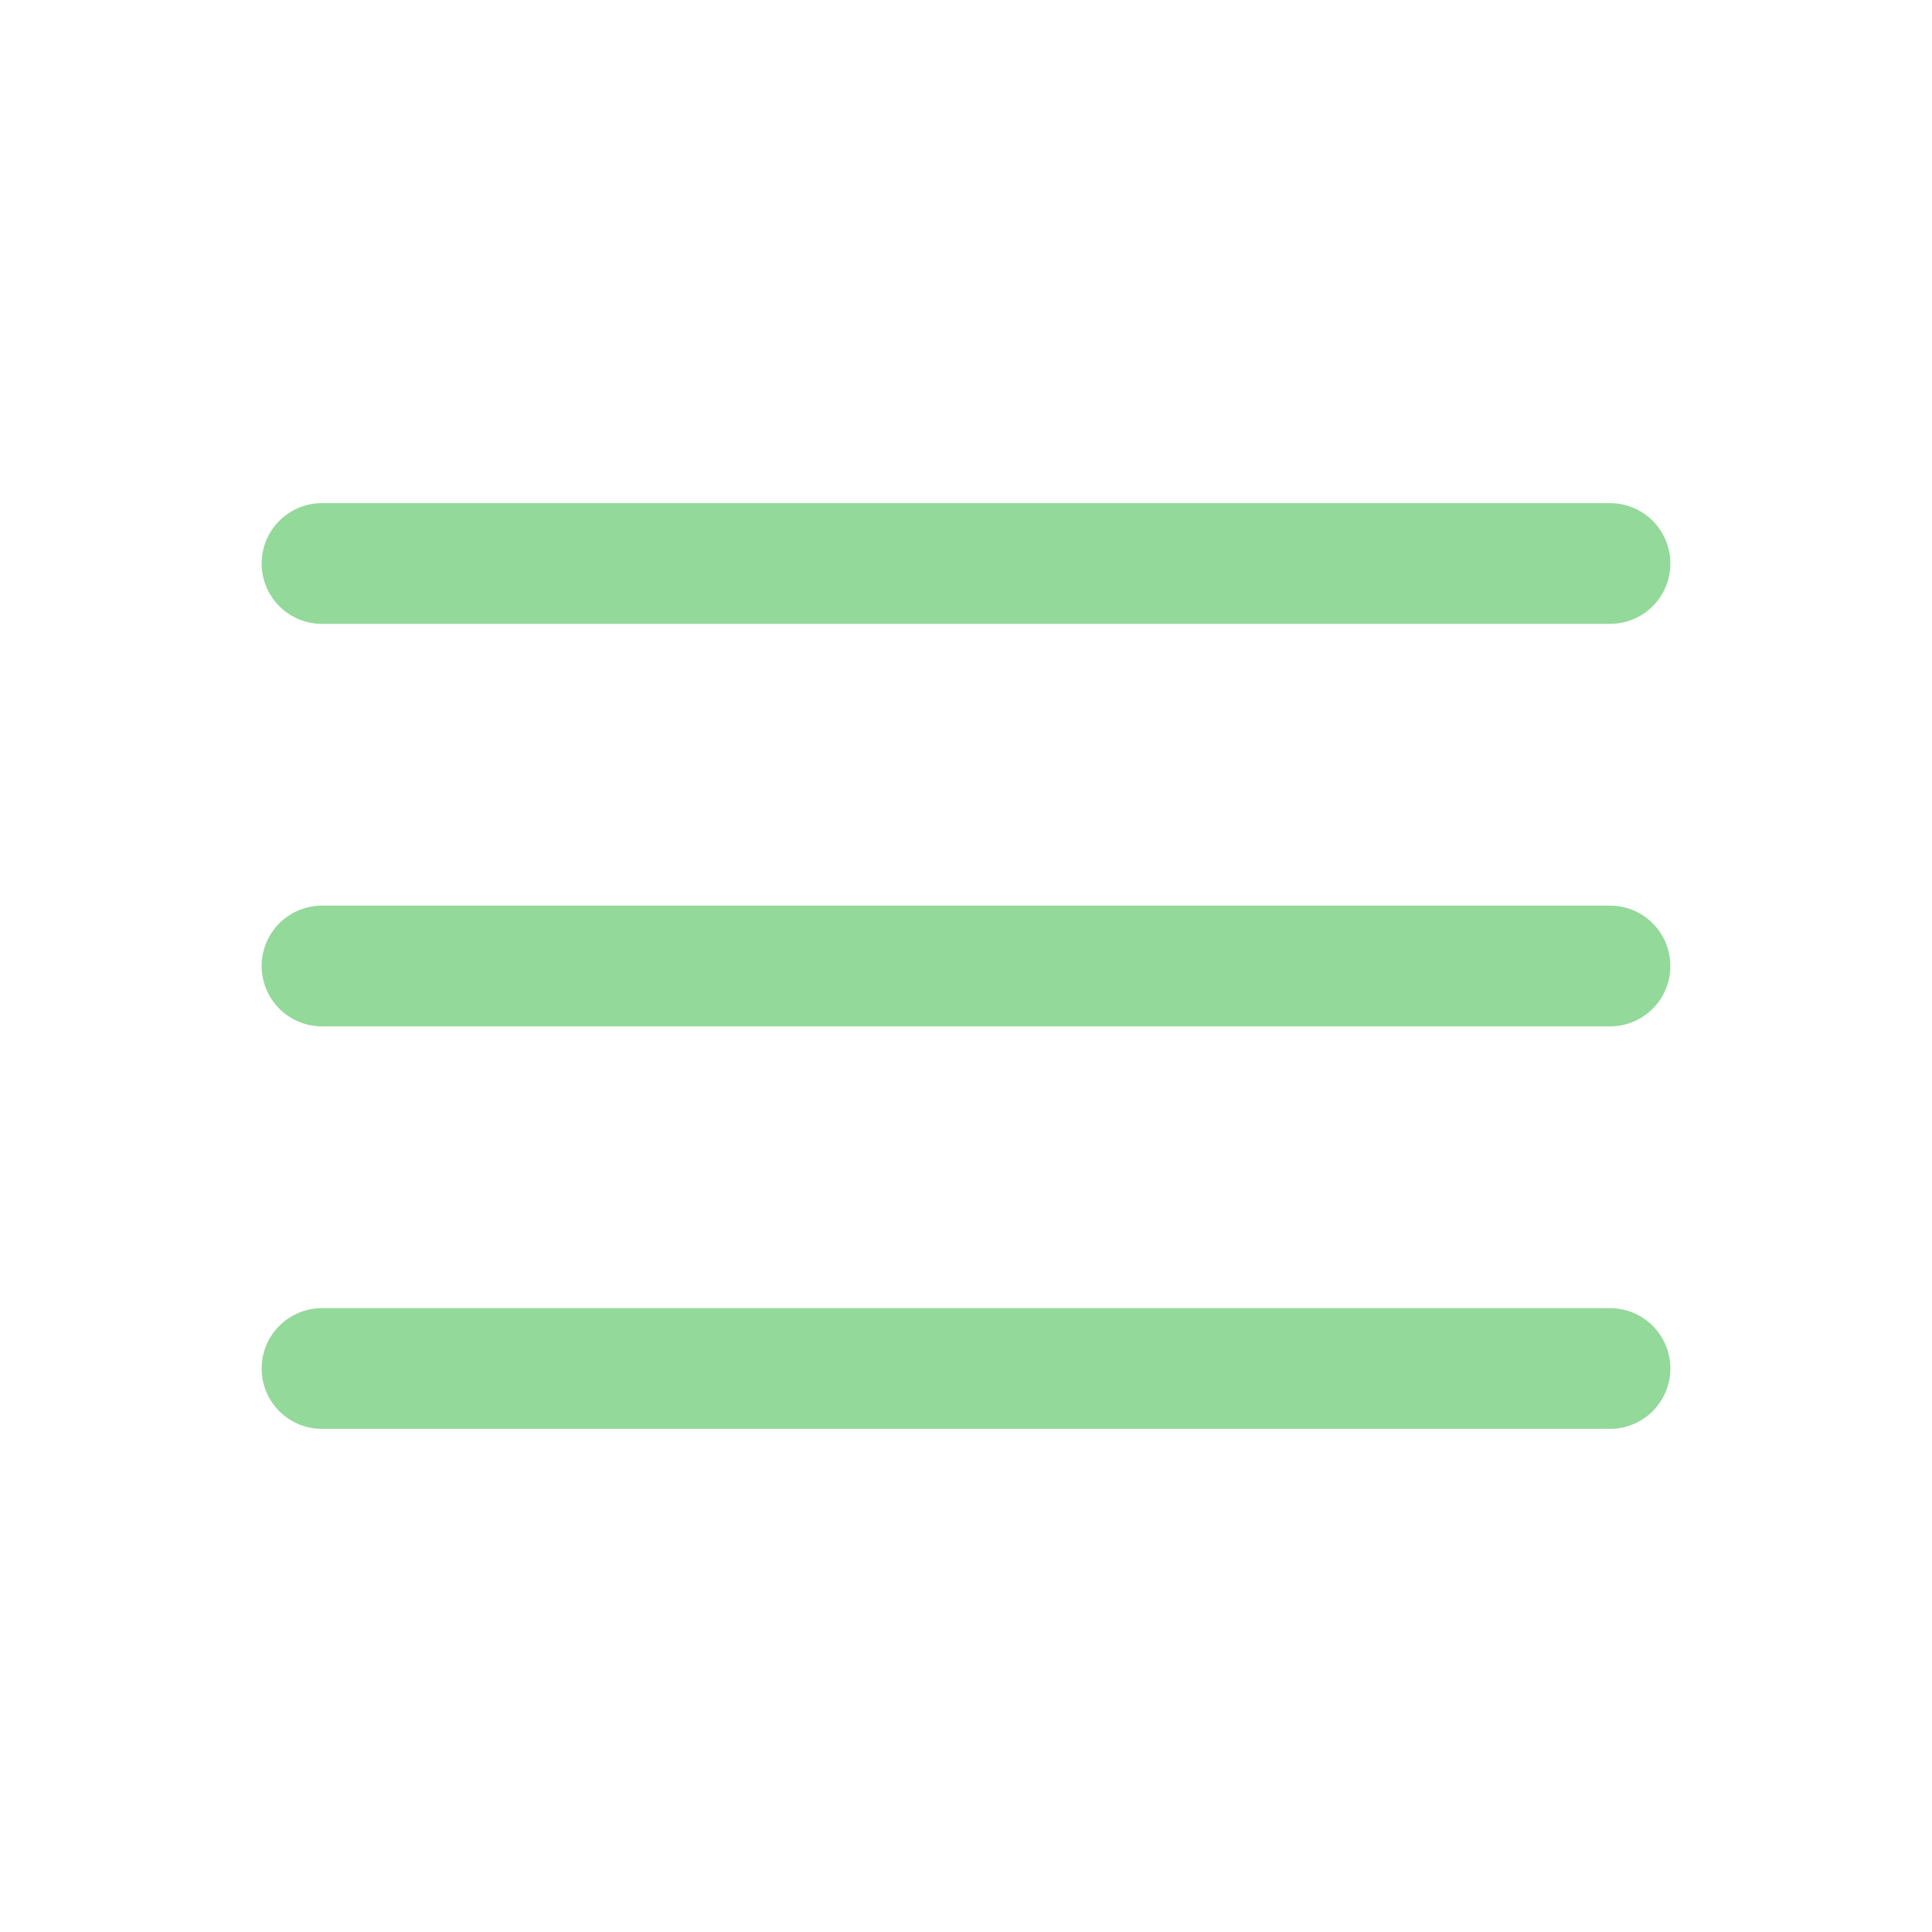
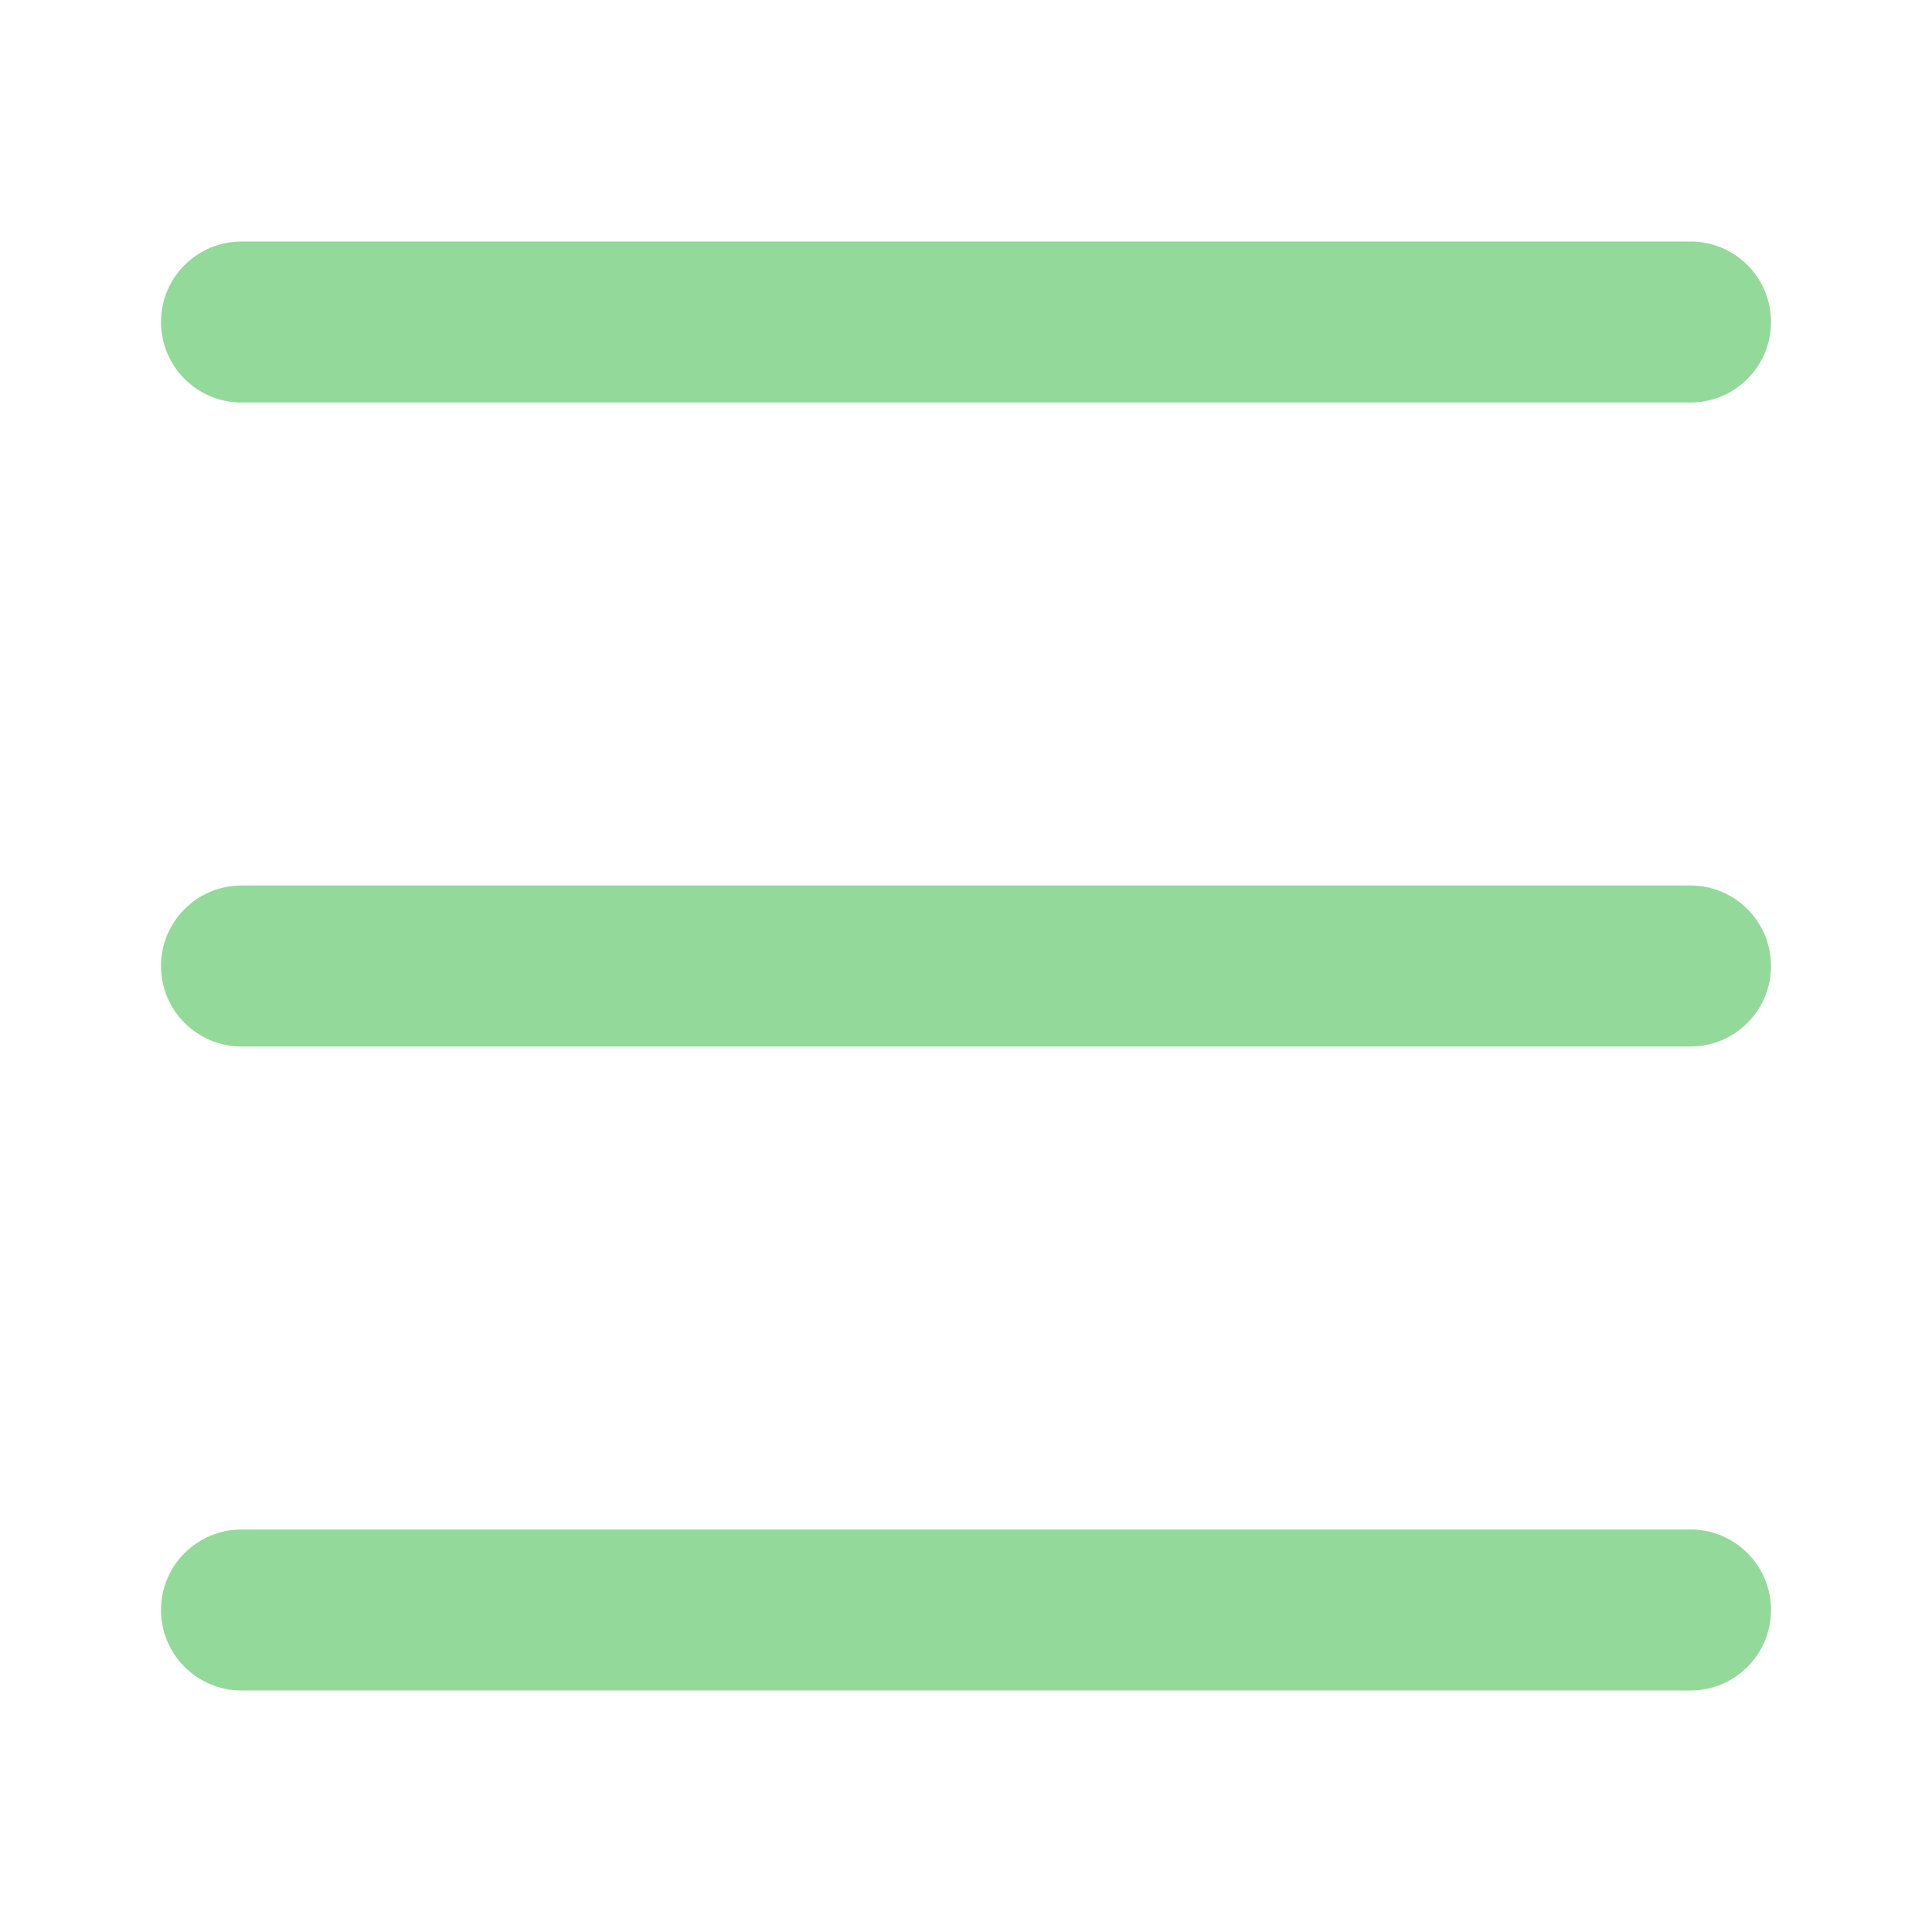
- <svg xmlns="http://www.w3.org/2000/svg" width="800px" height="800px" viewBox="0 0 24 24" fill="none">
+ <svg xmlns="http://www.w3.org/2000/svg" fill="#93D99A" width="800px" height="800px" viewBox="0 0 24 24">
  <g id="SVGRepo_bgCarrier" stroke-width="0" />
  <g id="SVGRepo_tracerCarrier" stroke-linecap="round" stroke-linejoin="round" />
  <g id="SVGRepo_iconCarrier">
-     <path d="M20 7L4 7" stroke="#93D99A" stroke-width="1.5" stroke-linecap="round" />
-     <path d="M20 12L4 12" stroke="#93D99A" stroke-width="1.5" stroke-linecap="round" />
-     <path d="M20 17L4 17" stroke="#93D99A" stroke-width="1.5" stroke-linecap="round" />
+     <path d="M2,4A1,1,0,0,1,3,3H21a1,1,0,0,1,0,2H3A1,1,0,0,1,2,4Zm1,9H21a1,1,0,0,0,0-2H3a1,1,0,0,0,0,2Zm0,8H21a1,1,0,0,0,0-2H3a1,1,0,0,0,0,2Z" />
  </g>
</svg>
